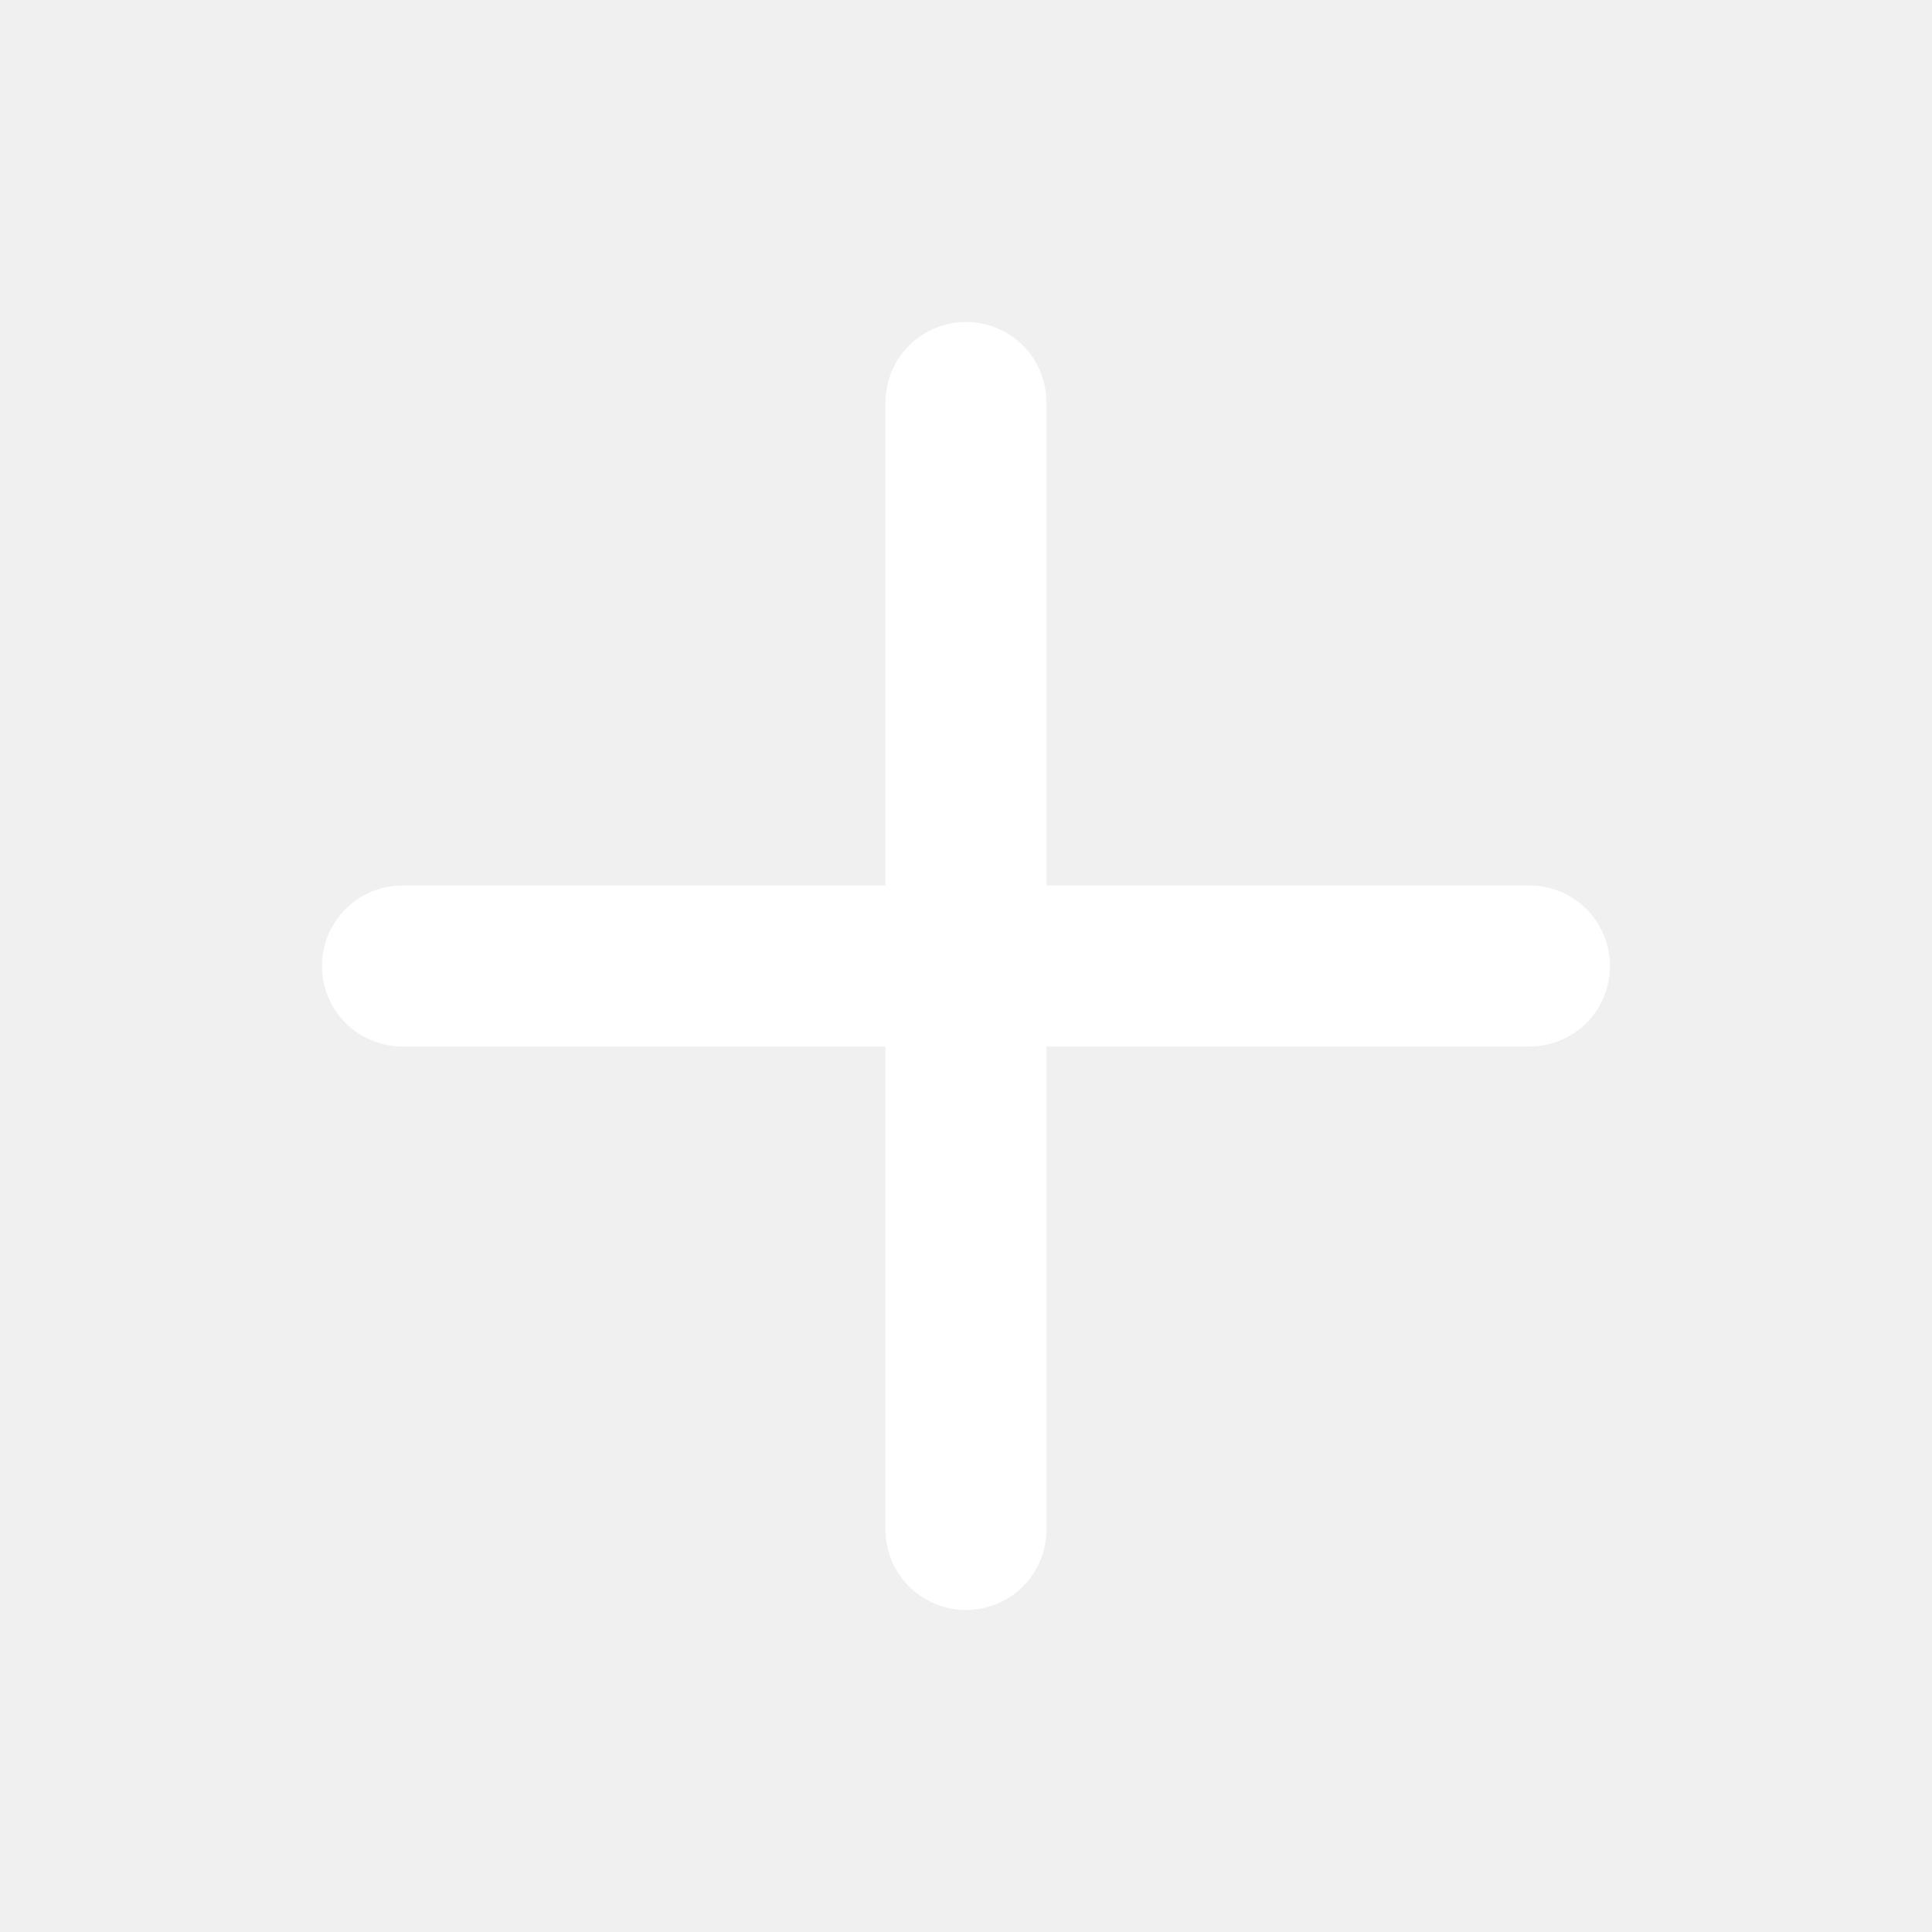
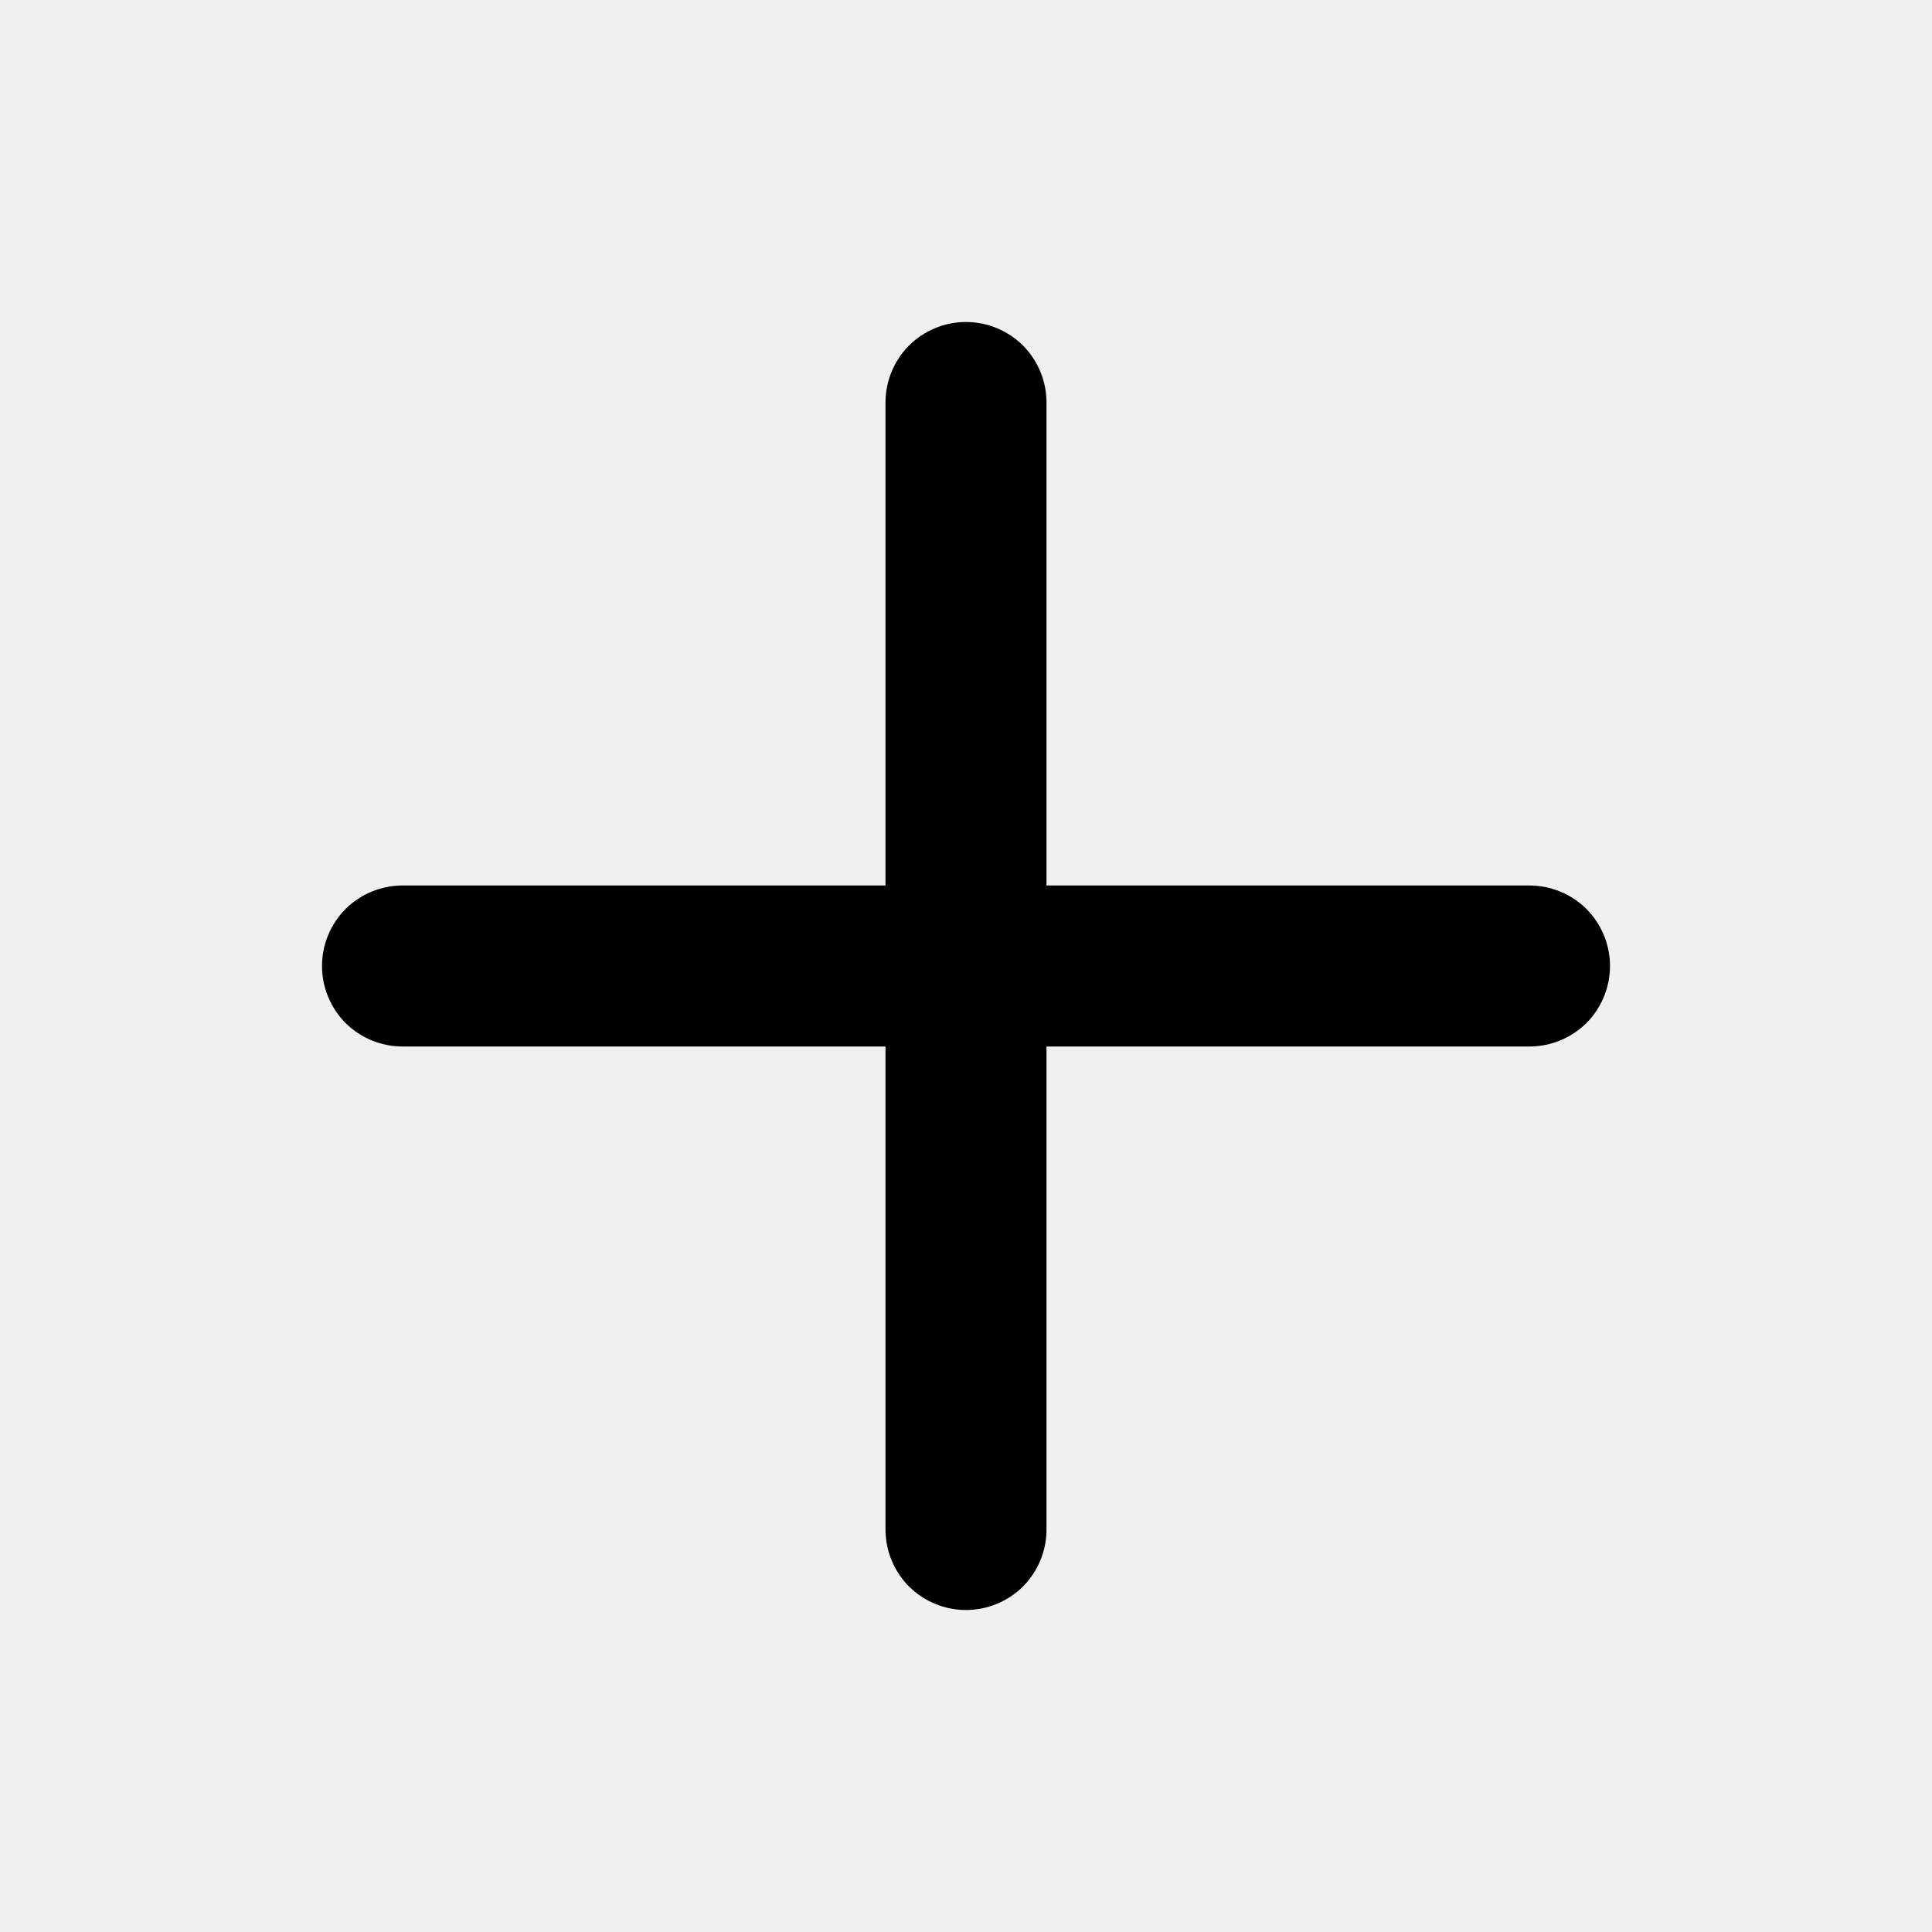
<svg xmlns="http://www.w3.org/2000/svg" width="12" height="12" viewBox="0 0 12 12" fill="none">
  <g clip-path="url(#clip0_0_84)">
-     <path d="M9.5 5.5H6.5V2.5C6.5 2.367 6.447 2.24 6.354 2.146C6.26 2.053 6.133 2 6 2C5.867 2 5.74 2.053 5.646 2.146C5.553 2.24 5.5 2.367 5.5 2.5V5.5H2.5C2.367 5.5 2.24 5.553 2.146 5.646C2.053 5.74 2 5.867 2 6C2 6.133 2.053 6.26 2.146 6.354C2.24 6.447 2.367 6.5 2.5 6.5H5.5V9.5C5.5 9.633 5.553 9.76 5.646 9.854C5.74 9.947 5.867 10 6 10C6.133 10 6.26 9.947 6.354 9.854C6.447 9.76 6.5 9.633 6.5 9.5V6.5H9.5C9.633 6.5 9.76 6.447 9.854 6.354C9.947 6.26 10 6.133 10 6C10 5.867 9.947 5.74 9.854 5.646C9.76 5.553 9.633 5.5 9.5 5.5Z" fill="white" />
+     <path d="M9.5 5.5H6.5V2.5C6.5 2.367 6.447 2.24 6.354 2.146C6.26 2.053 6.133 2 6 2C5.867 2 5.74 2.053 5.646 2.146C5.553 2.24 5.5 2.367 5.5 2.5V5.5H2.5C2.367 5.5 2.24 5.553 2.146 5.646C2.053 5.74 2 5.867 2 6C2 6.133 2.053 6.26 2.146 6.354C2.24 6.447 2.367 6.5 2.5 6.5H5.5V9.5C5.5 9.633 5.553 9.76 5.646 9.854C5.74 9.947 5.867 10 6 10C6.133 10 6.26 9.947 6.354 9.854C6.447 9.76 6.5 9.633 6.5 9.5V6.5H9.5C9.633 6.5 9.76 6.447 9.854 6.354C9.947 6.26 10 6.133 10 6C10 5.867 9.947 5.74 9.854 5.646C9.76 5.553 9.633 5.5 9.5 5.5Z" fill="currentColor" />
  </g>
  <defs>
    <clipPath id="clip0_0_84">
-       <rect width="12" height="12" fill="white" />
+       <rect width="12" height="12" fill="currentColor" />
    </clipPath>
  </defs>
</svg>
